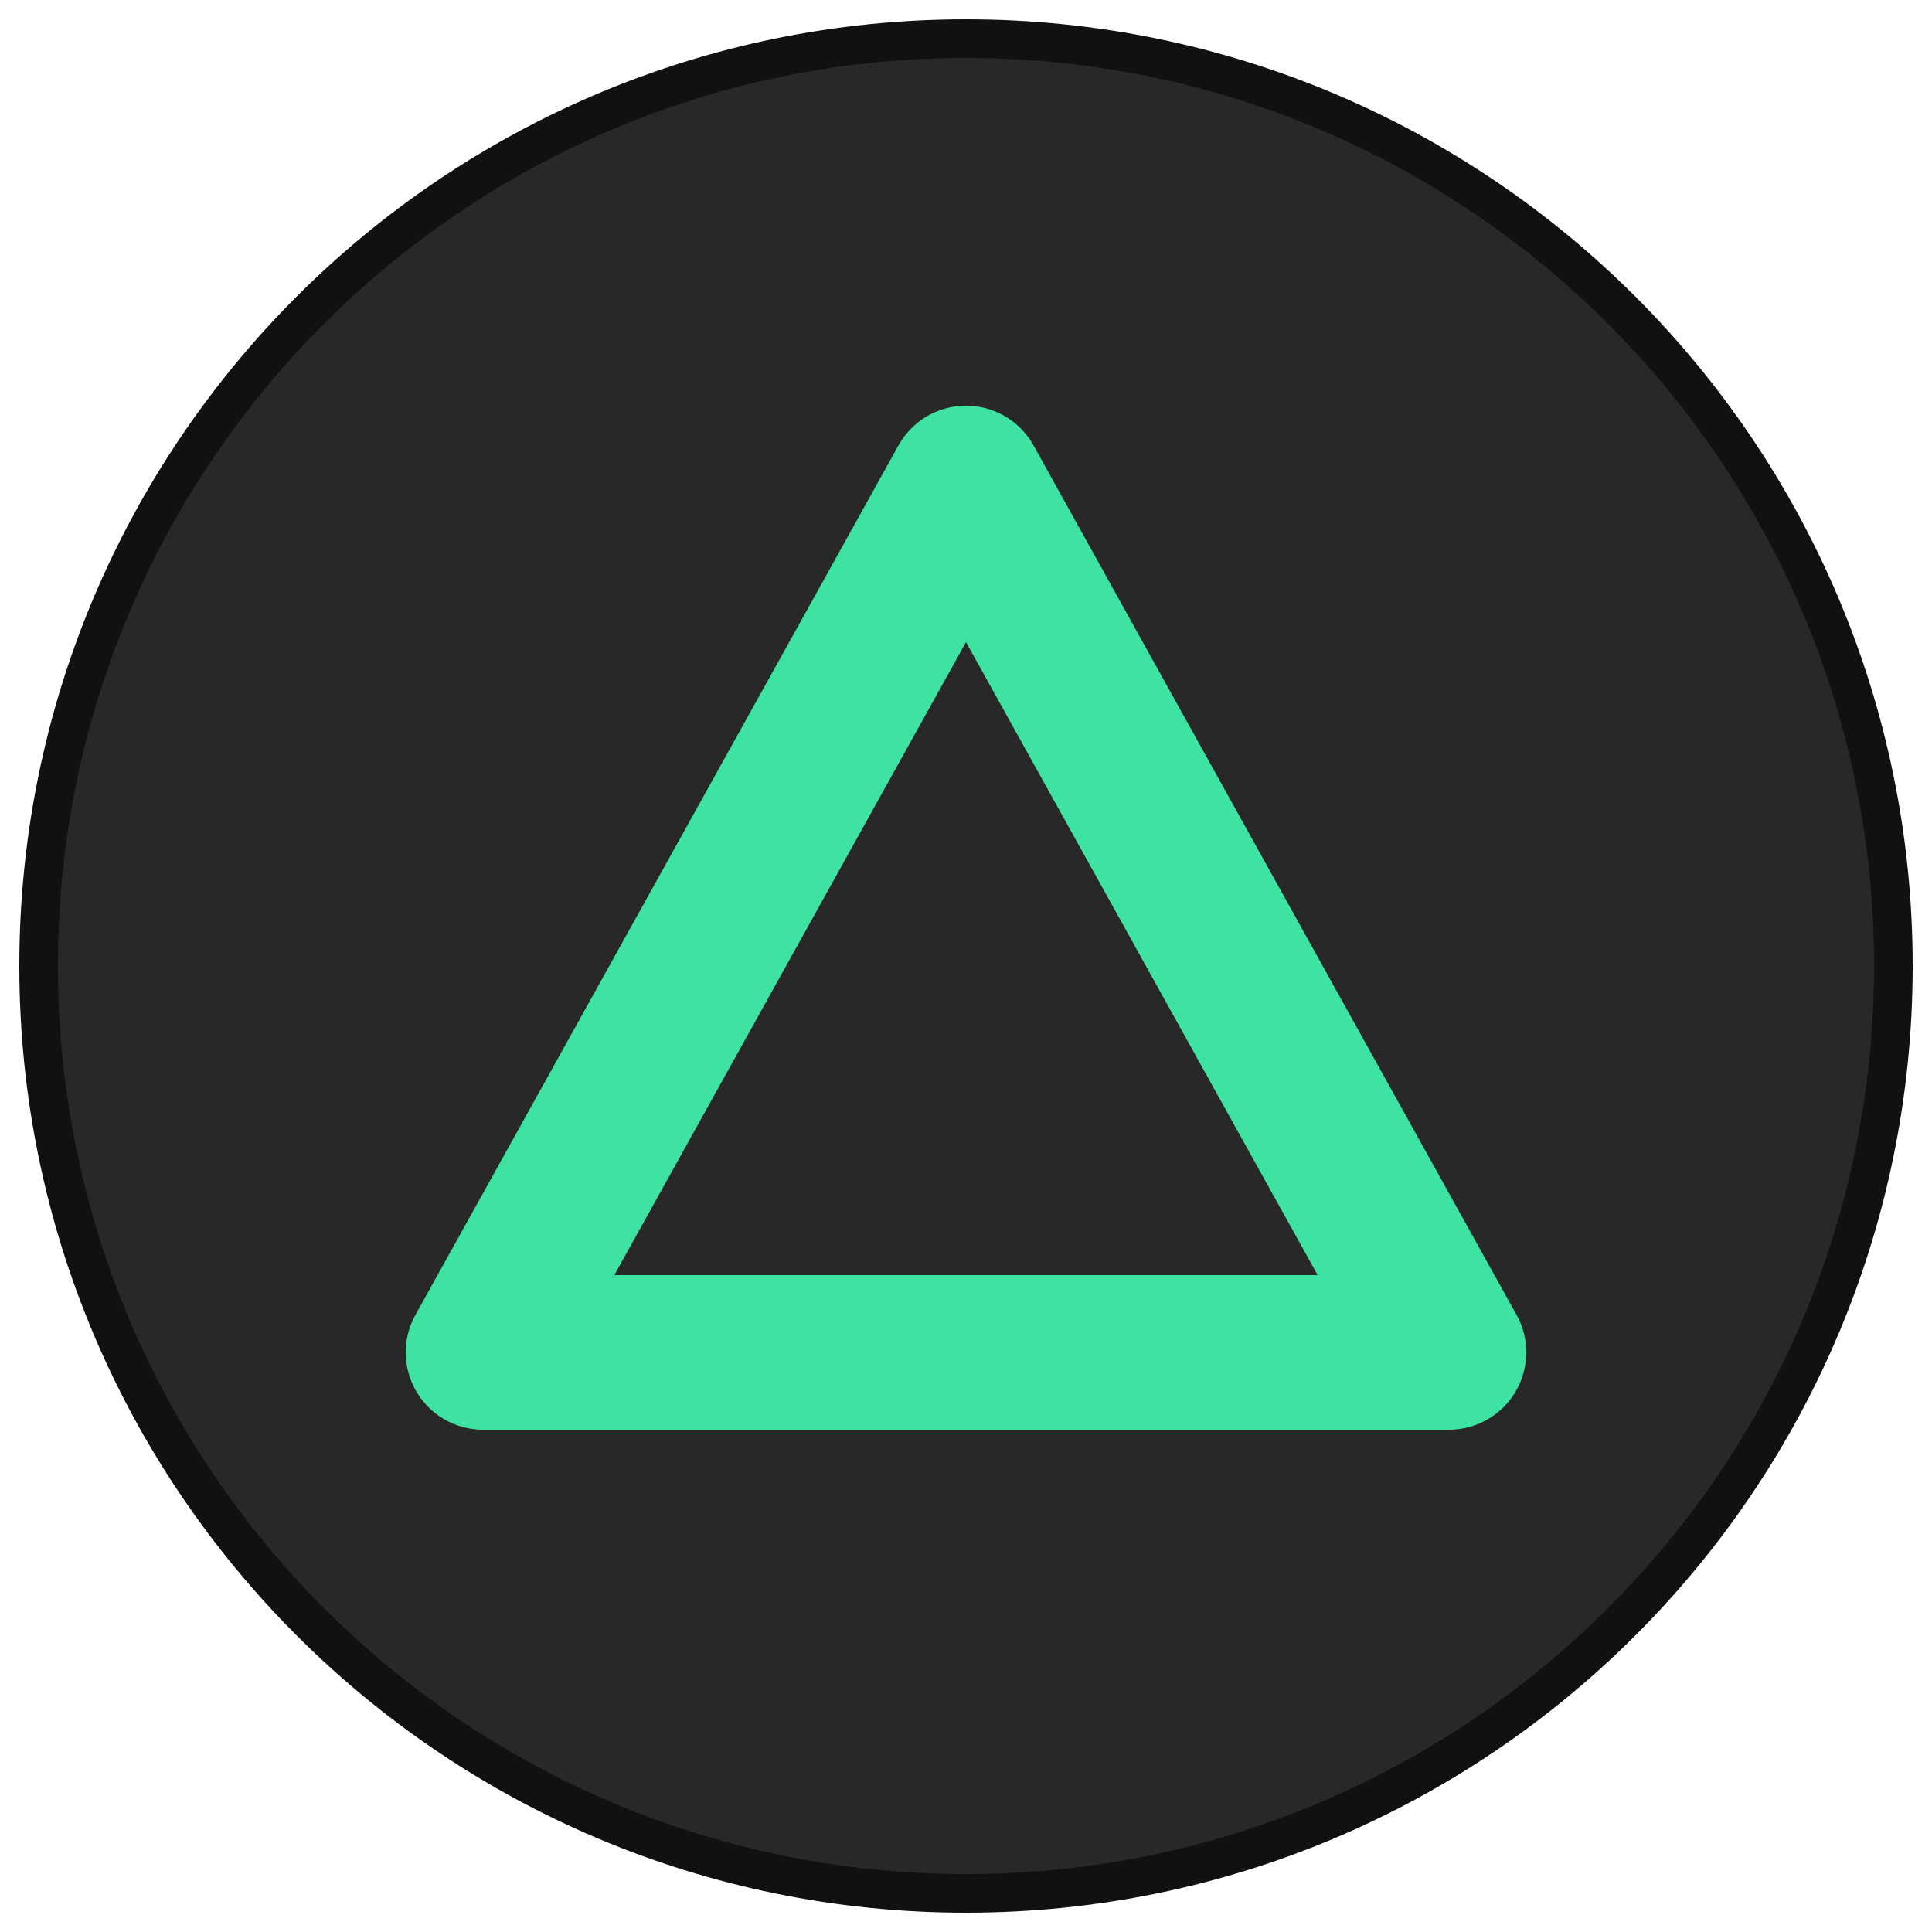
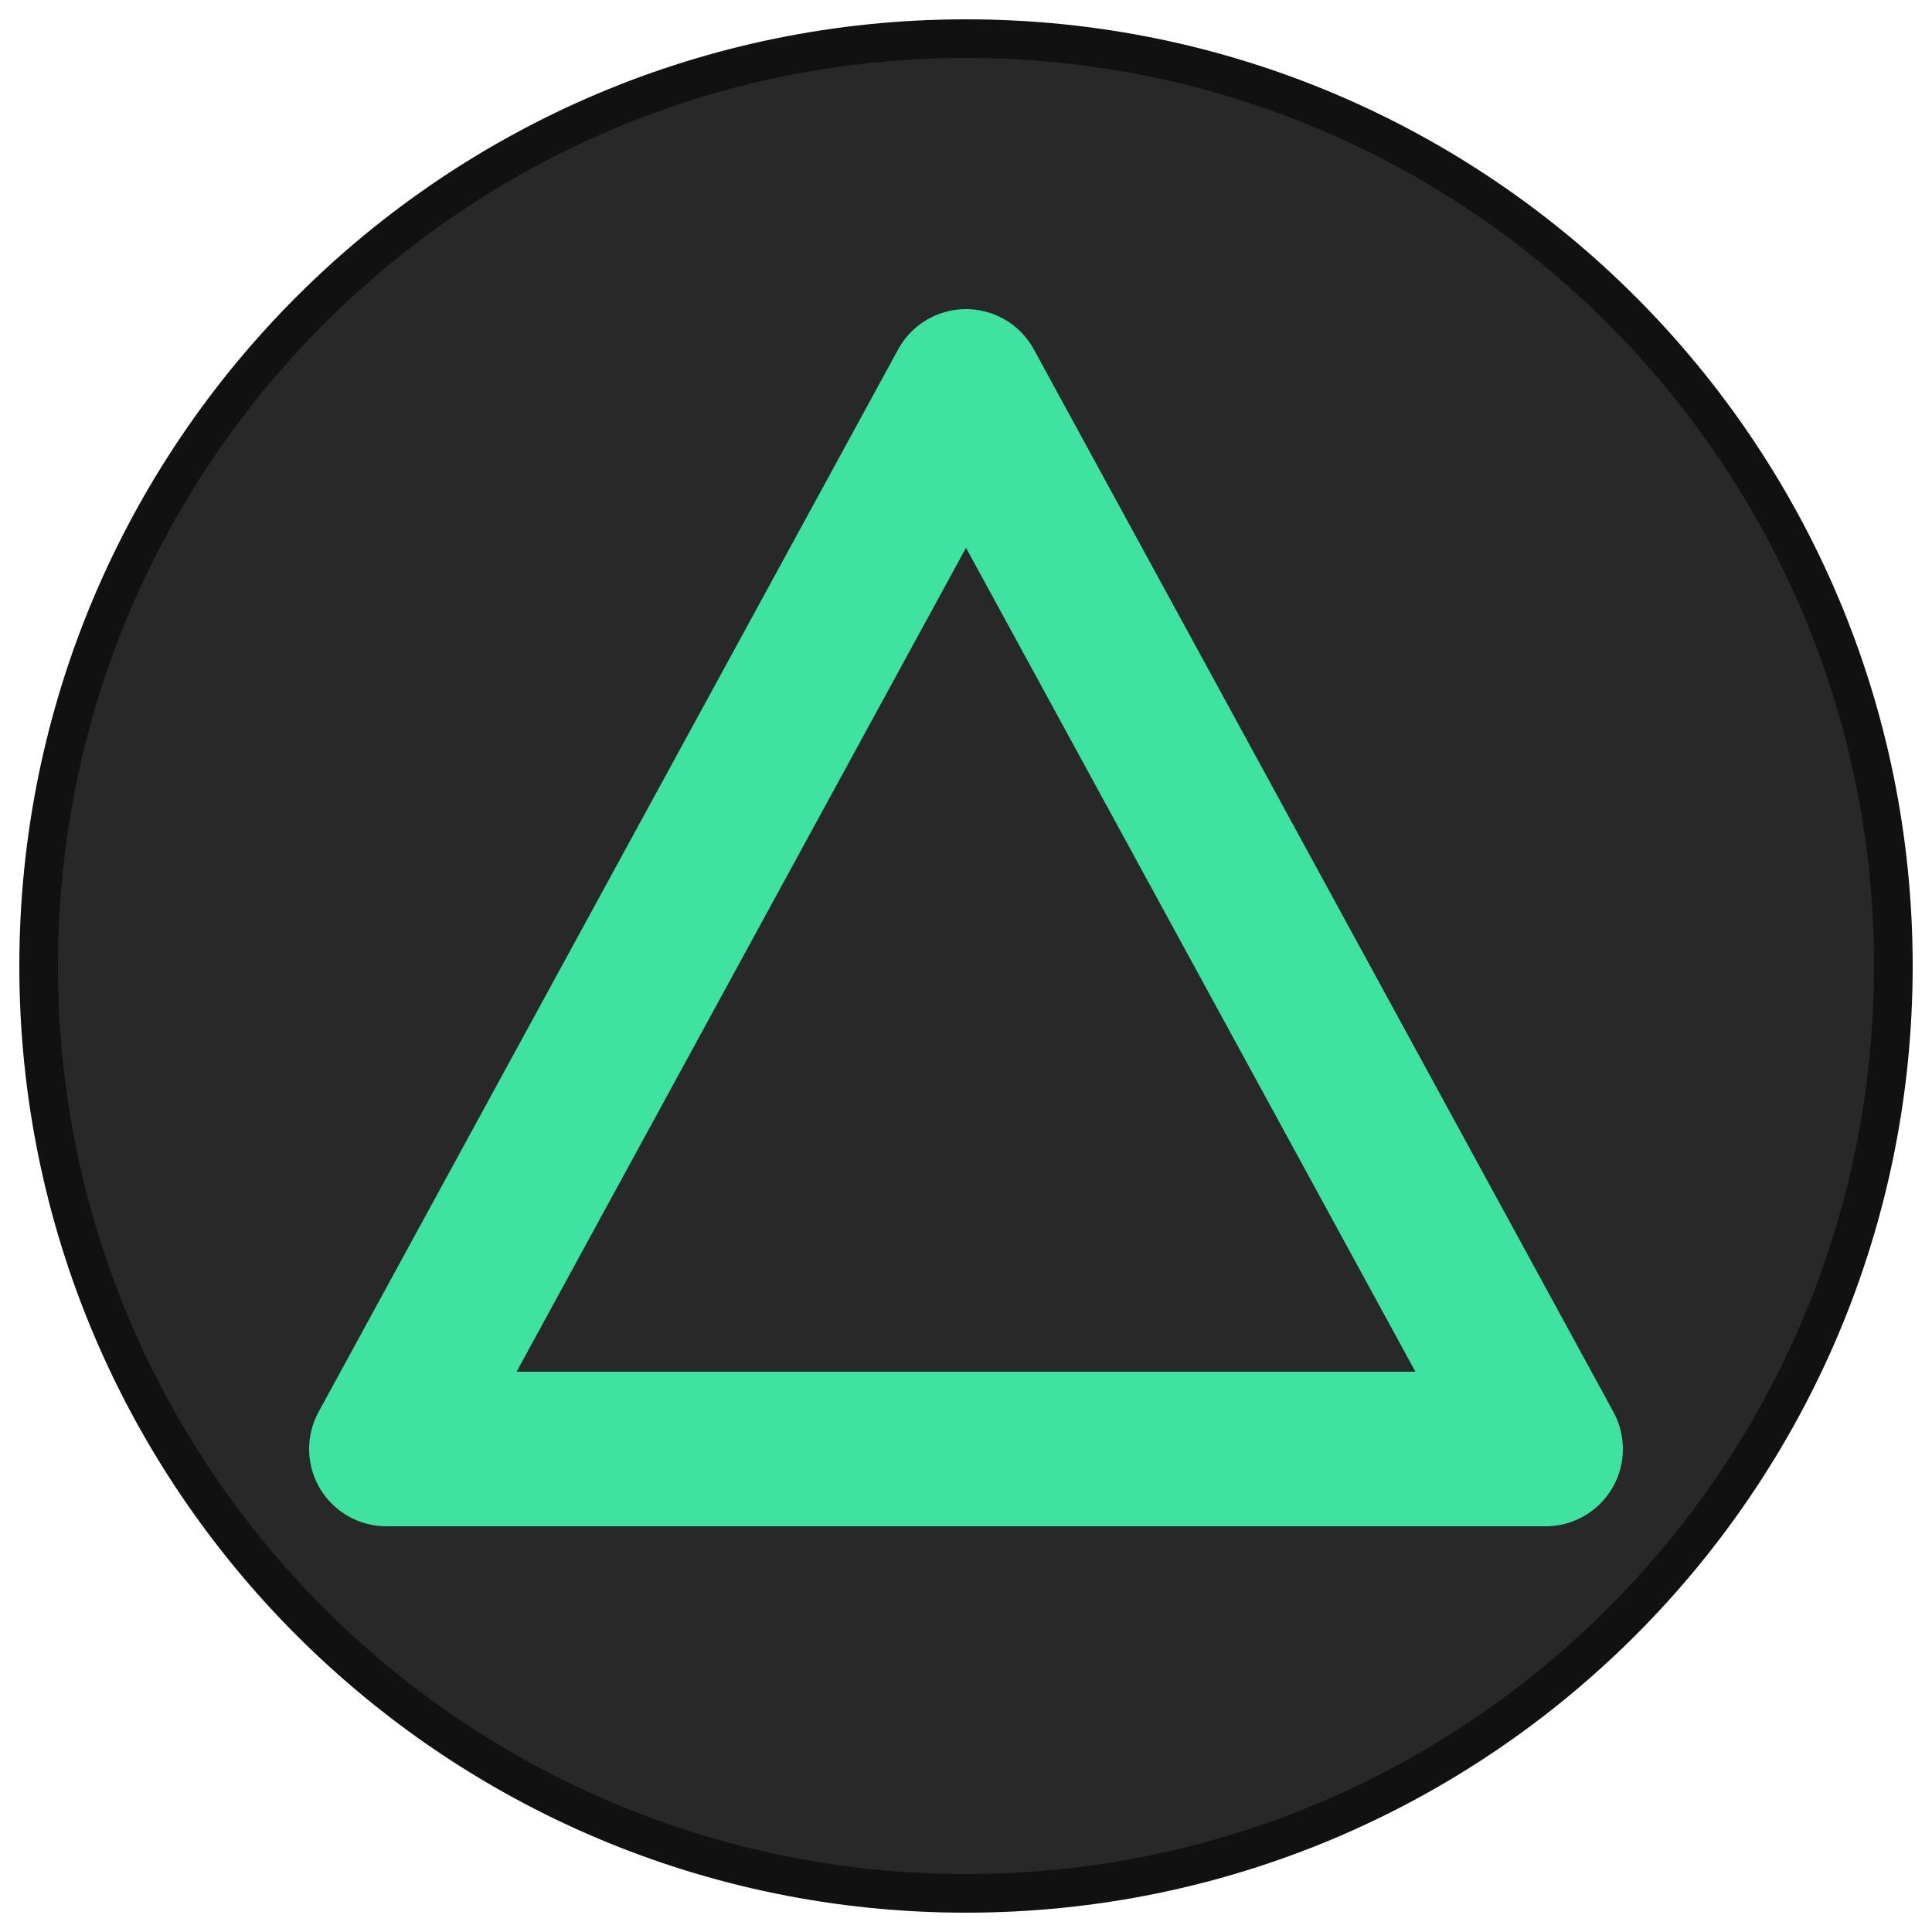
<svg xmlns="http://www.w3.org/2000/svg" width="100" height="100" viewBox="0 0 100 100">
  <circle cx="50" cy="50" r="48" fill="#282828" stroke="#111" stroke-width="2" />
-   <polygon points="50,25 75,70 25,70" fill="none" stroke="#3ee3a1" stroke-width="8" stroke-linejoin="round" />
+   <path d="M50 20 L80 75 L20 75 Z" fill="none" stroke="#3ee3a1" stroke-width="8" stroke-linejoin="round" />
</svg>
